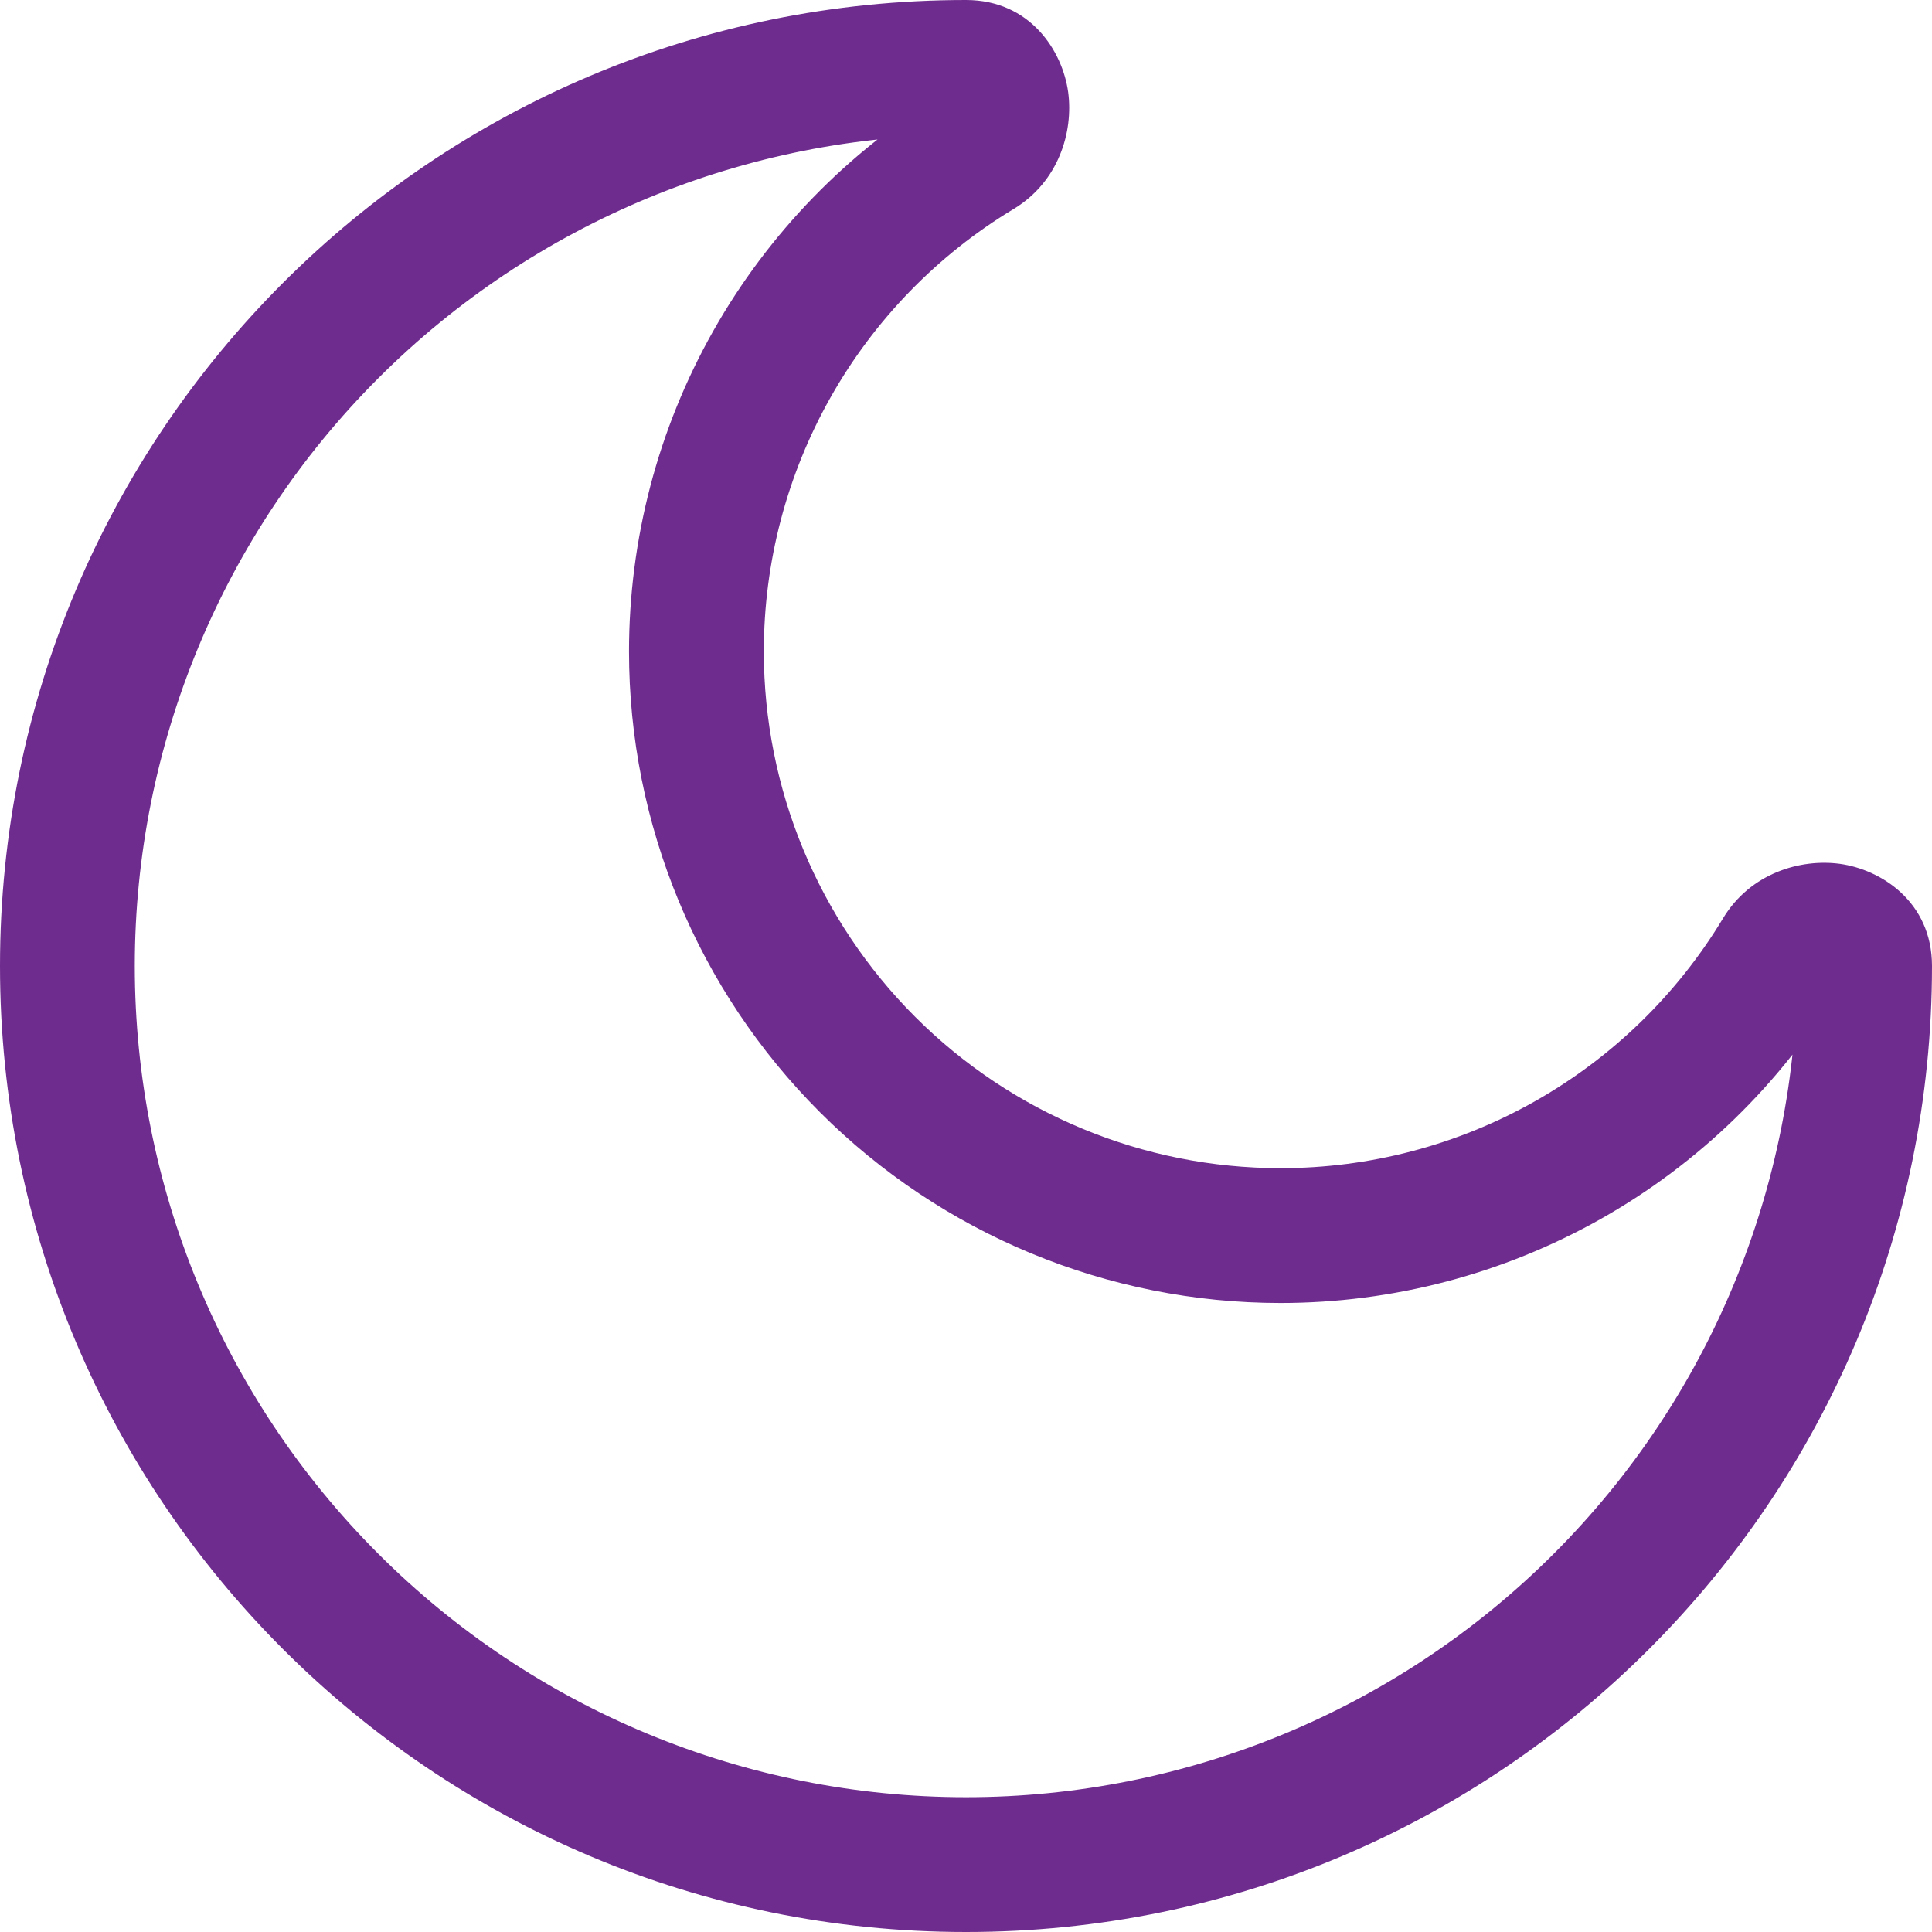
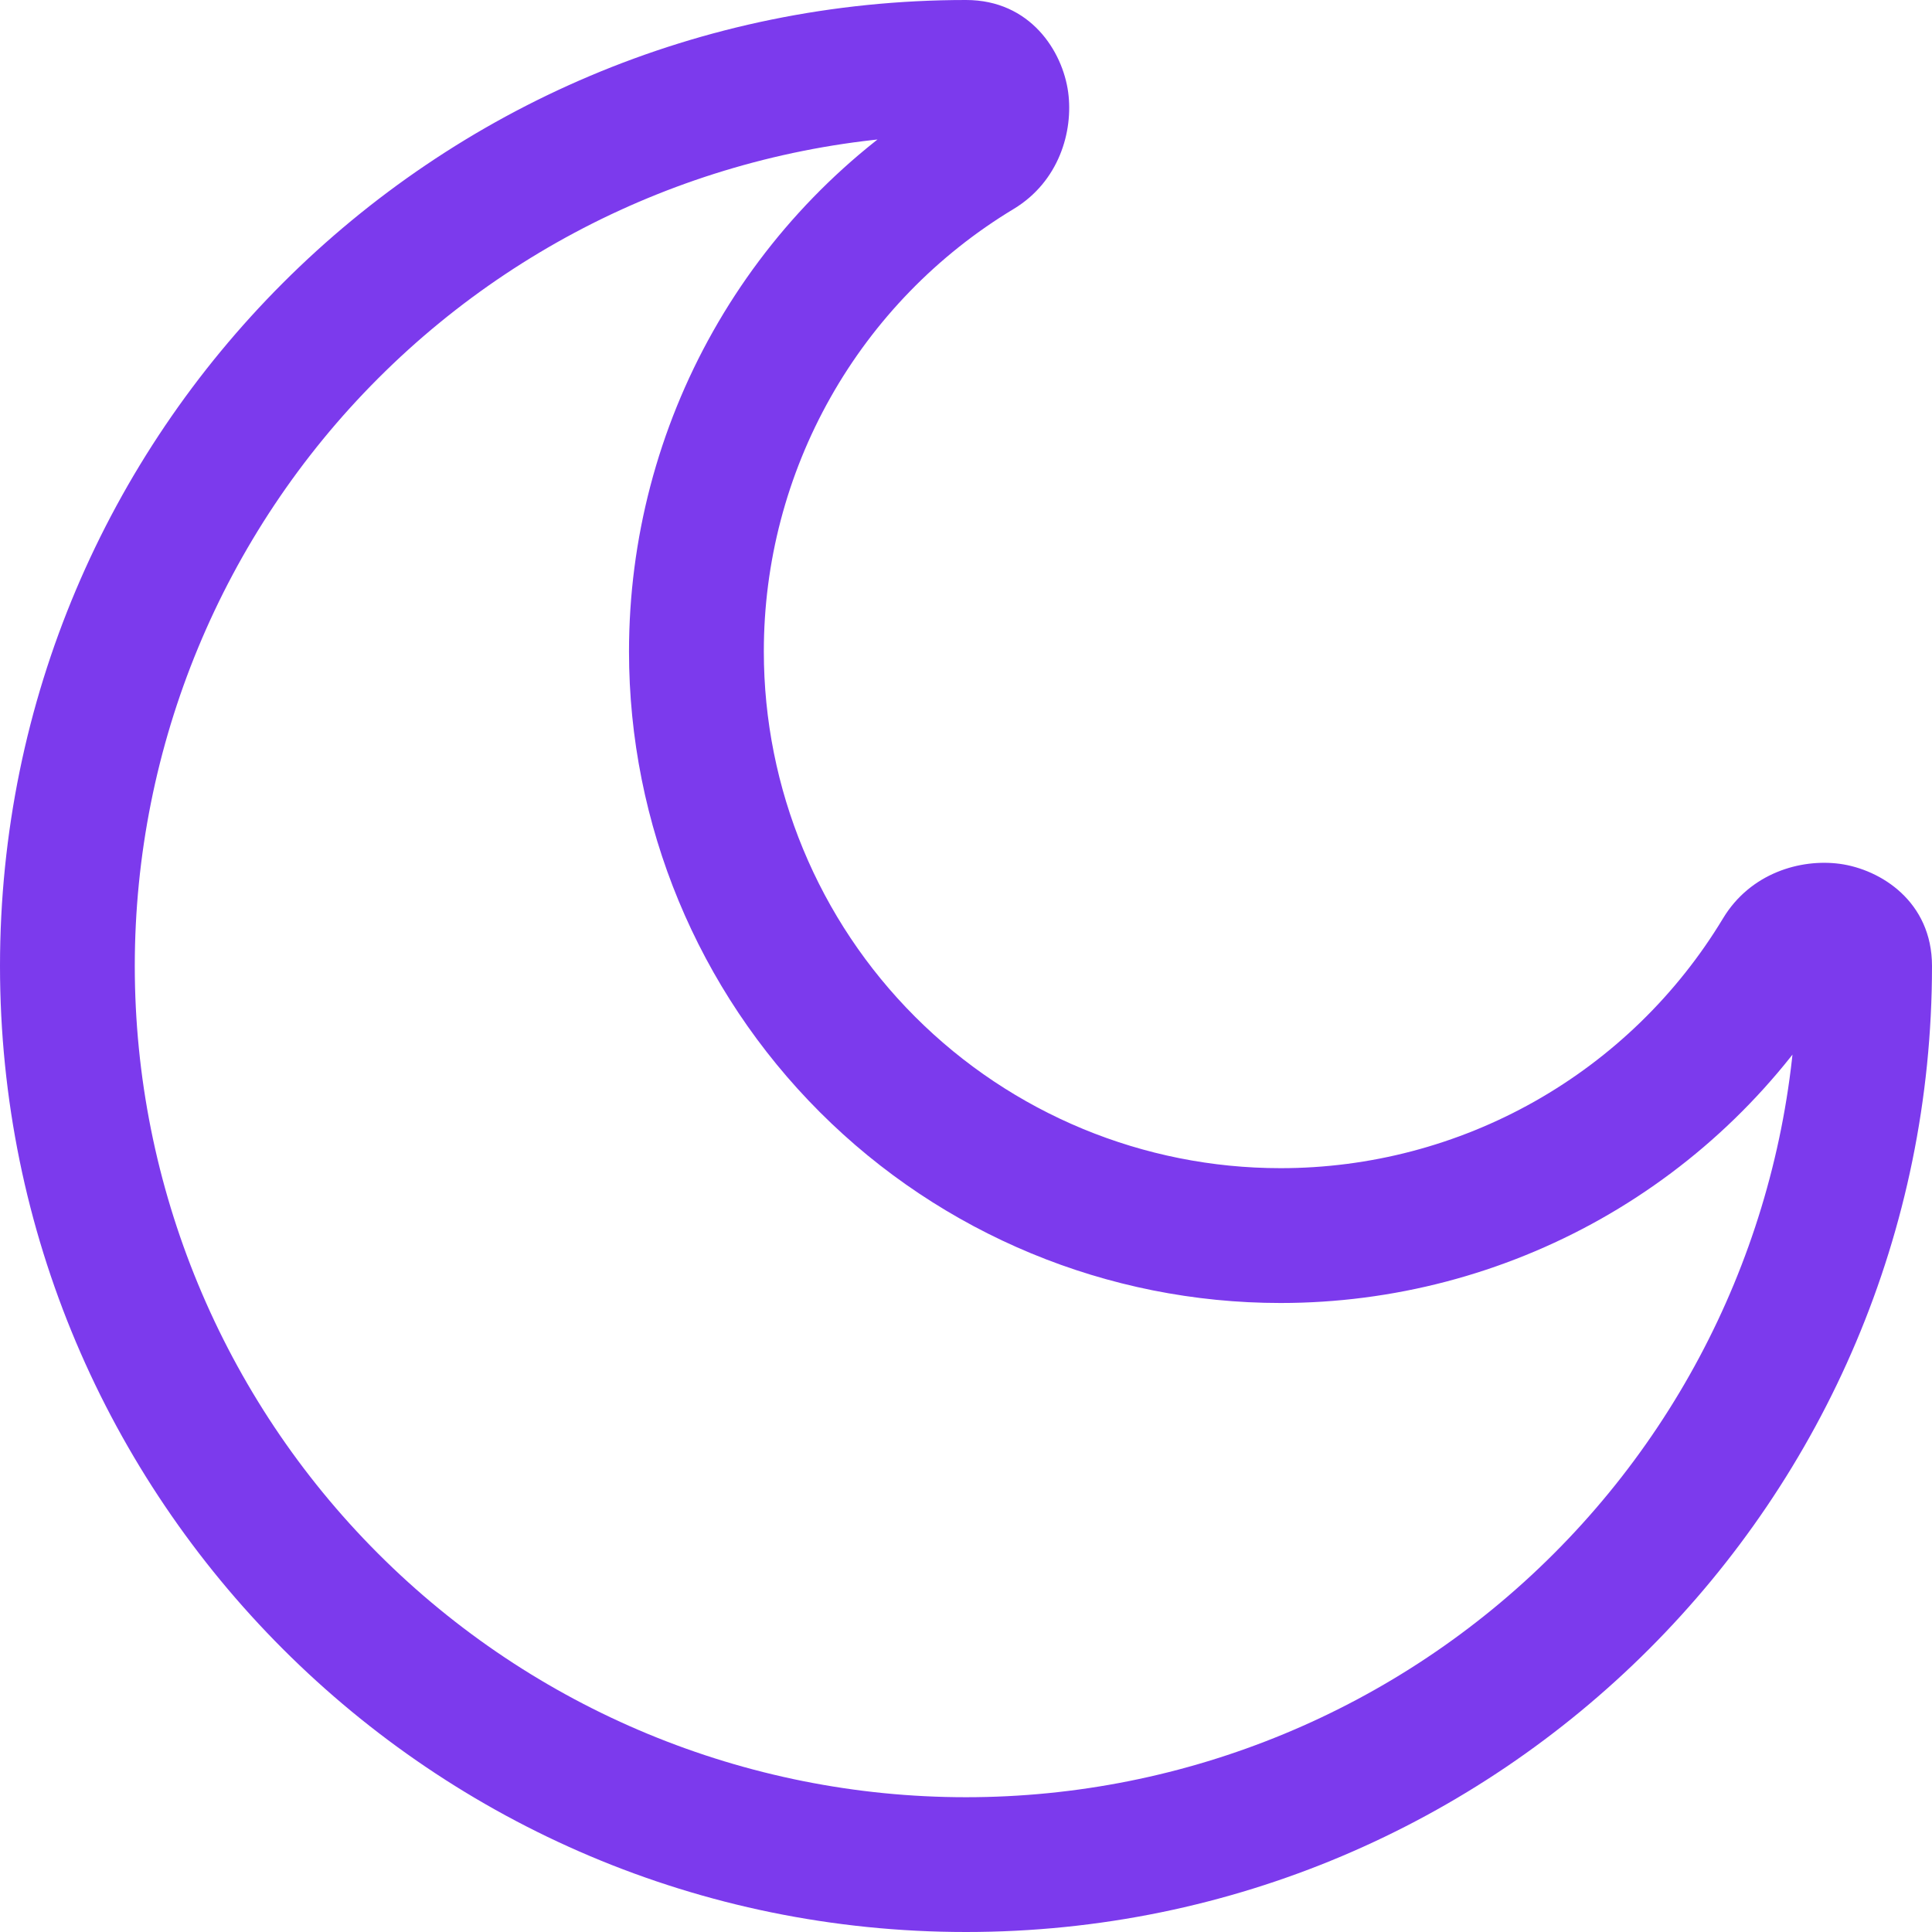
<svg xmlns="http://www.w3.org/2000/svg" width="42" height="42" viewBox="0 0 42 42" fill="none">
-   <path d="M39.07 21C39.07 25.792 37.166 30.389 33.777 33.777C30.389 37.166 25.792 39.07 21 39.07V42C32.598 42 42 32.598 42 21H39.07ZM21 39.07C16.208 39.07 11.611 37.166 8.223 33.777C4.834 30.389 2.93 25.792 2.93 21H0C0 32.598 9.402 42 21 42V39.07ZM2.93 21C2.93 16.208 4.834 11.611 8.223 8.223C11.611 4.834 16.208 2.93 21 2.93V0C9.402 0 0 9.402 0 21H2.93ZM27.837 25.395C24.858 25.395 22.001 24.212 19.895 22.105C17.788 19.999 16.605 17.142 16.605 14.163H13.674C13.674 17.919 15.167 21.521 17.823 24.177C20.479 26.833 24.081 28.326 27.837 28.326V25.395ZM37.458 19.963C36.459 21.62 35.047 22.992 33.362 23.944C31.676 24.896 29.773 25.396 27.837 25.395V28.326C30.278 28.326 32.677 27.696 34.803 26.497C36.928 25.297 38.708 23.568 39.968 21.479L37.458 19.963ZM16.605 14.163C16.604 12.227 17.104 10.324 18.056 8.638C19.008 6.952 20.38 5.541 22.037 4.542L20.521 2.034C18.432 3.294 16.703 5.073 15.504 7.198C14.304 9.323 13.674 11.723 13.674 14.163H16.605ZM21 2.93C20.902 2.928 20.805 2.907 20.715 2.867C20.625 2.828 20.544 2.771 20.477 2.7C20.394 2.617 20.338 2.512 20.316 2.397C20.308 2.336 20.312 2.161 20.521 2.034L22.037 4.542C23.02 3.948 23.336 2.86 23.221 2.004C23.1 1.115 22.401 0 21 0V2.93ZM39.968 21.479C39.839 21.688 39.664 21.692 39.603 21.684C39.488 21.662 39.383 21.606 39.3 21.523C39.229 21.456 39.172 21.375 39.133 21.285C39.093 21.195 39.072 21.098 39.07 21H42C42 19.599 40.885 18.9 39.996 18.779C39.14 18.664 38.052 18.98 37.458 19.963L39.968 21.479Z" fill="#6F2C8F" />
+   <path d="M39.07 21C39.07 25.792 37.166 30.389 33.777 33.777C30.389 37.166 25.792 39.07 21 39.07V42C32.598 42 42 32.598 42 21H39.07ZM21 39.07C16.208 39.07 11.611 37.166 8.223 33.777C4.834 30.389 2.93 25.792 2.93 21H0C0 32.598 9.402 42 21 42V39.07ZM2.93 21C2.93 16.208 4.834 11.611 8.223 8.223C11.611 4.834 16.208 2.93 21 2.93V0C9.402 0 0 9.402 0 21H2.93ZM27.837 25.395C24.858 25.395 22.001 24.212 19.895 22.105C17.788 19.999 16.605 17.142 16.605 14.163H13.674C13.674 17.919 15.167 21.521 17.823 24.177C20.479 26.833 24.081 28.326 27.837 28.326V25.395ZM37.458 19.963C36.459 21.62 35.047 22.992 33.362 23.944C31.676 24.896 29.773 25.396 27.837 25.395V28.326C30.278 28.326 32.677 27.696 34.803 26.497C36.928 25.297 38.708 23.568 39.968 21.479L37.458 19.963ZM16.605 14.163C16.604 12.227 17.104 10.324 18.056 8.638C19.008 6.952 20.38 5.541 22.037 4.542L20.521 2.034C18.432 3.294 16.703 5.073 15.504 7.198C14.304 9.323 13.674 11.723 13.674 14.163H16.605ZM21 2.93C20.902 2.928 20.805 2.907 20.715 2.867C20.625 2.828 20.544 2.771 20.477 2.7C20.394 2.617 20.338 2.512 20.316 2.397C20.308 2.336 20.312 2.161 20.521 2.034L22.037 4.542C23.02 3.948 23.336 2.86 23.221 2.004C23.1 1.115 22.401 0 21 0V2.93ZM39.968 21.479C39.839 21.688 39.664 21.692 39.603 21.684C39.488 21.662 39.383 21.606 39.3 21.523C39.229 21.456 39.172 21.375 39.133 21.285C39.093 21.195 39.072 21.098 39.07 21H42C42 19.599 40.885 18.9 39.996 18.779C39.14 18.664 38.052 18.98 37.458 19.963L39.968 21.479Z" fill="#7C3AED" />
</svg>
